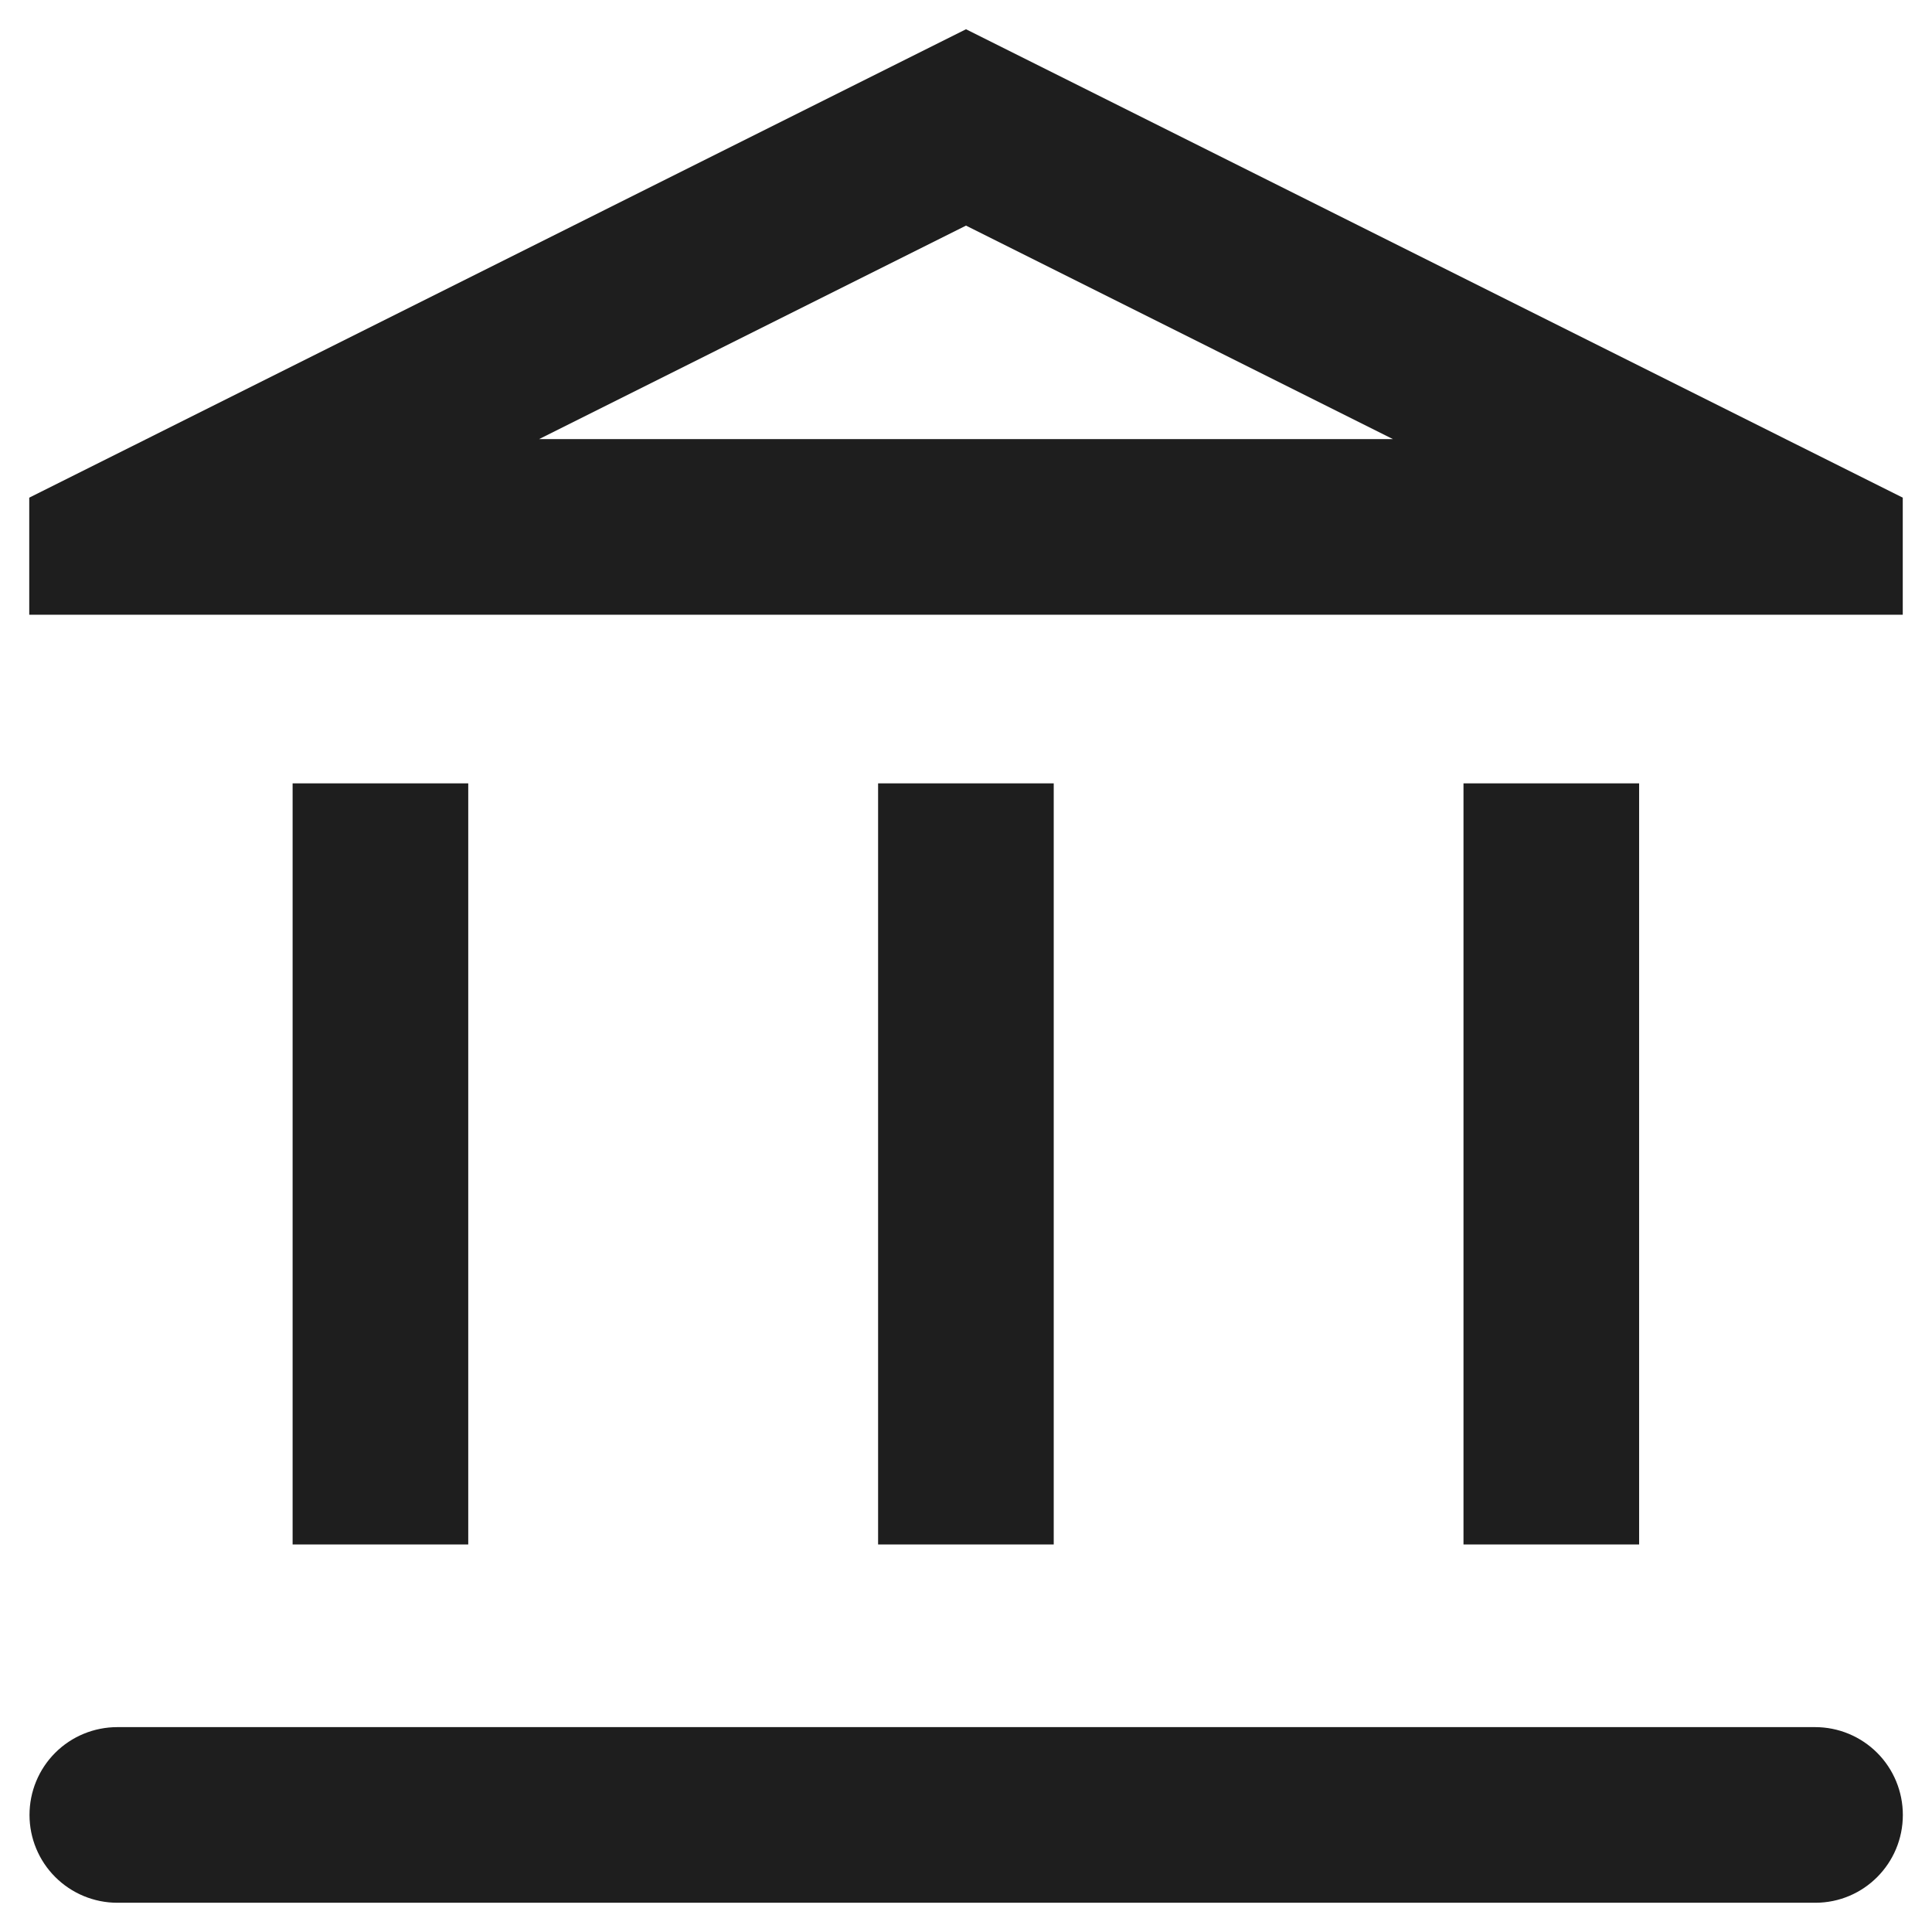
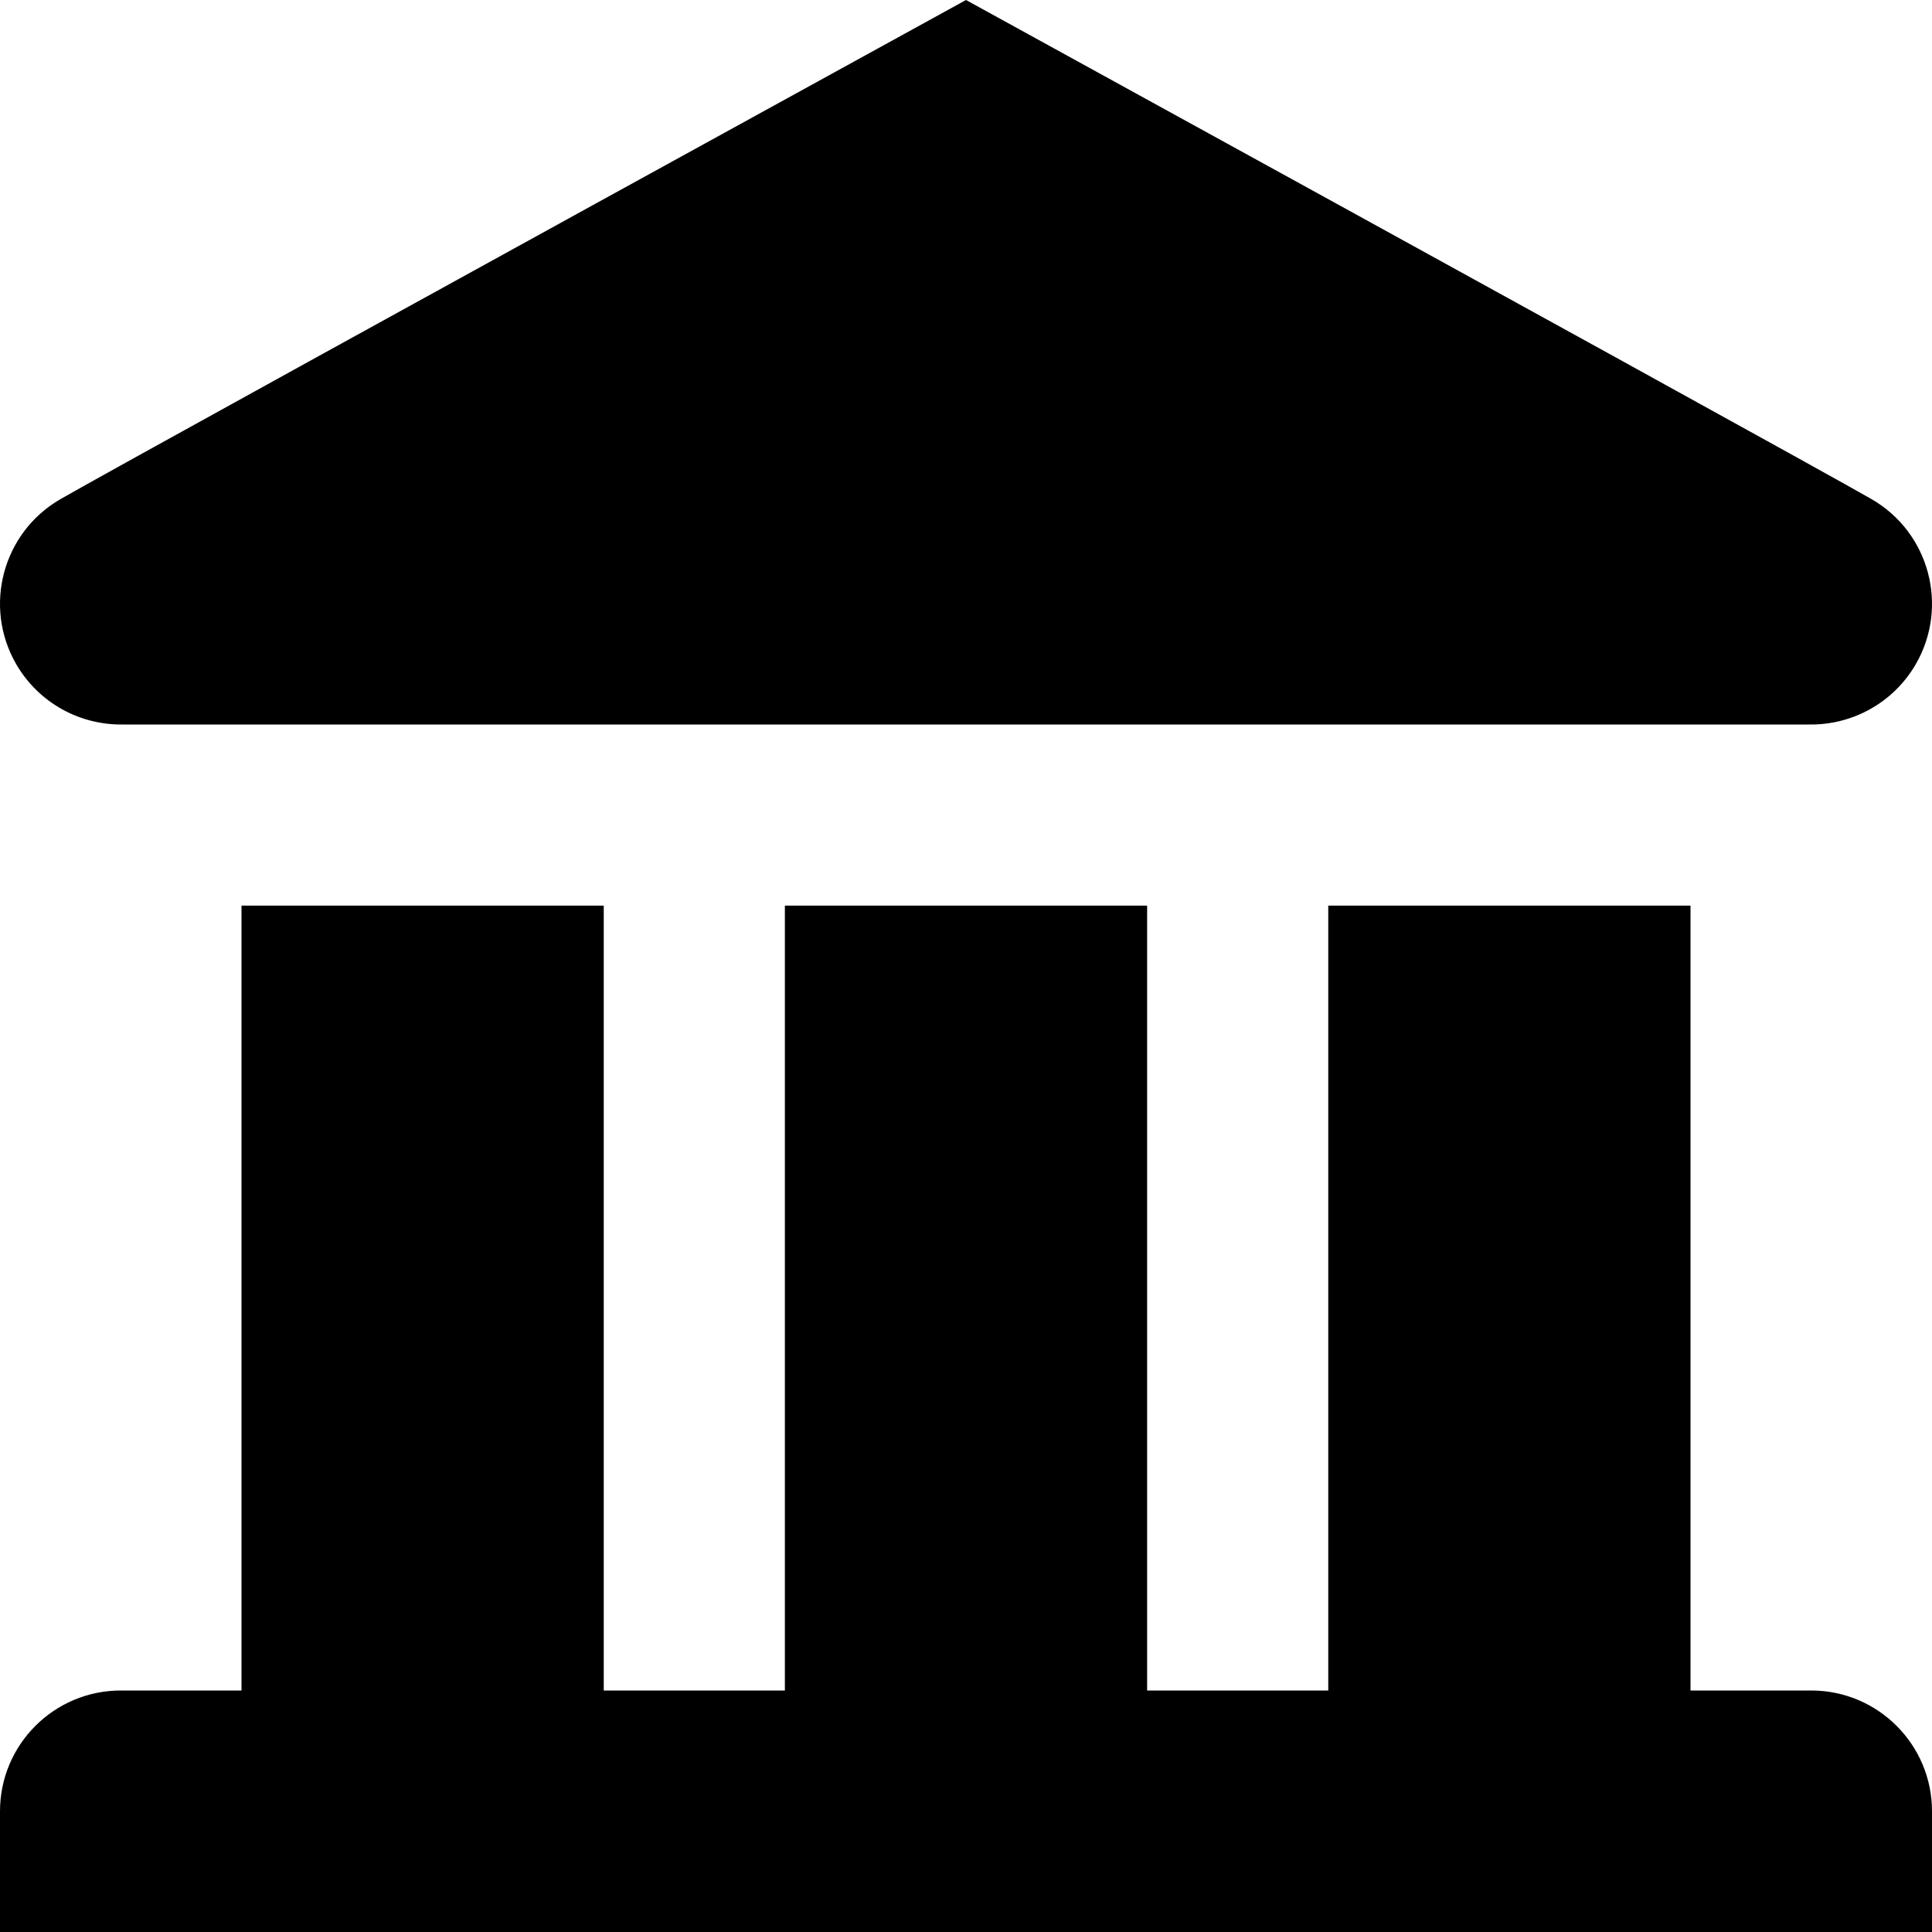
- <svg xmlns="http://www.w3.org/2000/svg" width="22" height="22" viewBox="0 0 22 22" fill="none">
-   <path fill-rule="evenodd" clip-rule="evenodd" d="M19.861 7H21.667V5.667L20.333 5L11 0.333L1.667 5L0.333 5.667V7H19.861ZM15.861 5L11 2.569L6.139 5H15.861ZM5.332 17.587V8.92H3.332V17.587H5.332ZM11.999 8.92V17.587H9.999V8.92H11.999ZM18.665 8.92V17.587H16.665V8.92H18.665ZM21.668 20.667C21.668 21.219 21.223 21.667 20.671 21.667H1.336C1.071 21.667 0.816 21.561 0.629 21.374C0.441 21.186 0.336 20.932 0.336 20.667C0.336 20.401 0.441 20.147 0.629 19.959C0.816 19.772 1.071 19.667 1.336 19.667H20.669C20.934 19.667 21.188 19.772 21.376 19.96C21.563 20.147 21.668 20.402 21.668 20.667Z" fill="#1E1E1E" />
+ <svg xmlns="http://www.w3.org/2000/svg" width="16" height="16" viewBox="0 0 16 16" fill="none">
+   <g id="  bank">
+     <path id="Glyph" fill-rule="evenodd" clip-rule="evenodd" d="M0.134 5.5C0.323 5.826 0.667 6.006 1.019 6H14.981C15.333 6.006 15.677 5.826 15.866 5.5C16.142 5.022 15.978 4.41 15.5 4.134C15.181 3.95 12.681 2.572 8 0C3.319 2.572 0.819 3.95 0.5 4.134C0.022 4.41 -0.142 5.022 0.134 5.5ZM11 7.5V14H9.5V7.5H6.5V14H5V7.5H2V14H1C0.448 14 0 14.448 0 15V16H16V15C16 14.448 15.552 14 15 14H14V7.5H11Z" fill="black" />
+   </g>
</svg>
